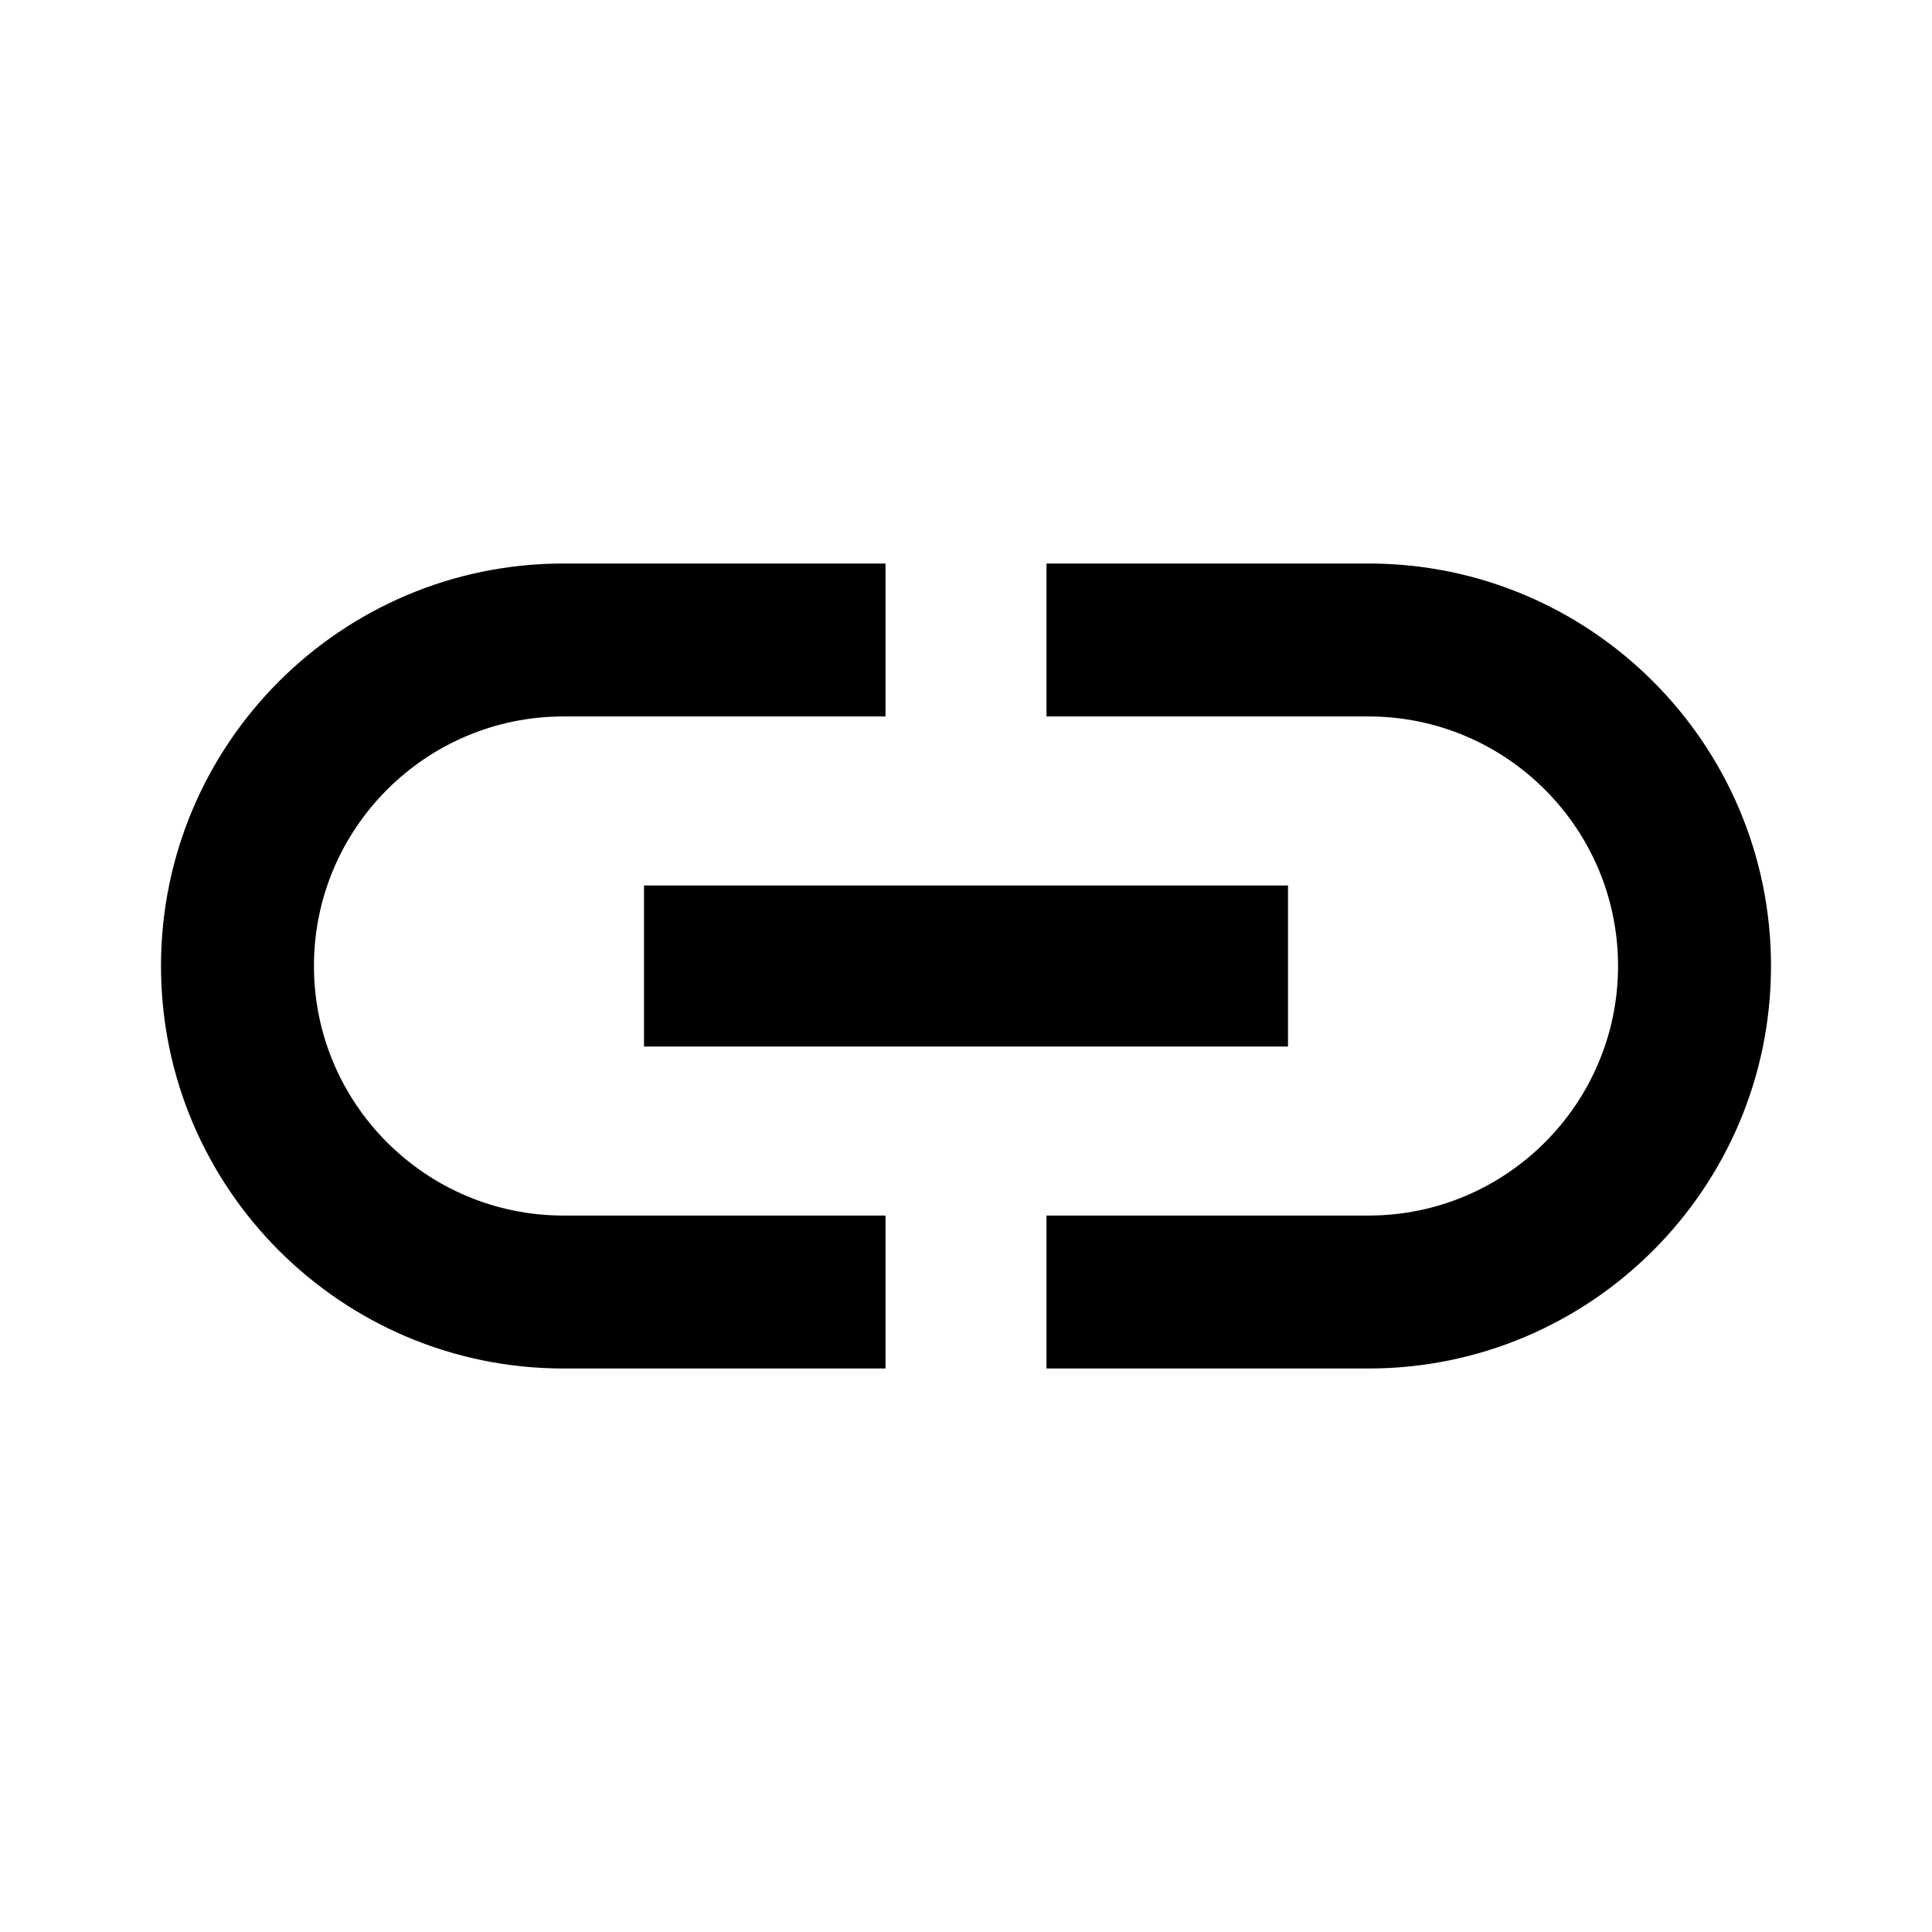
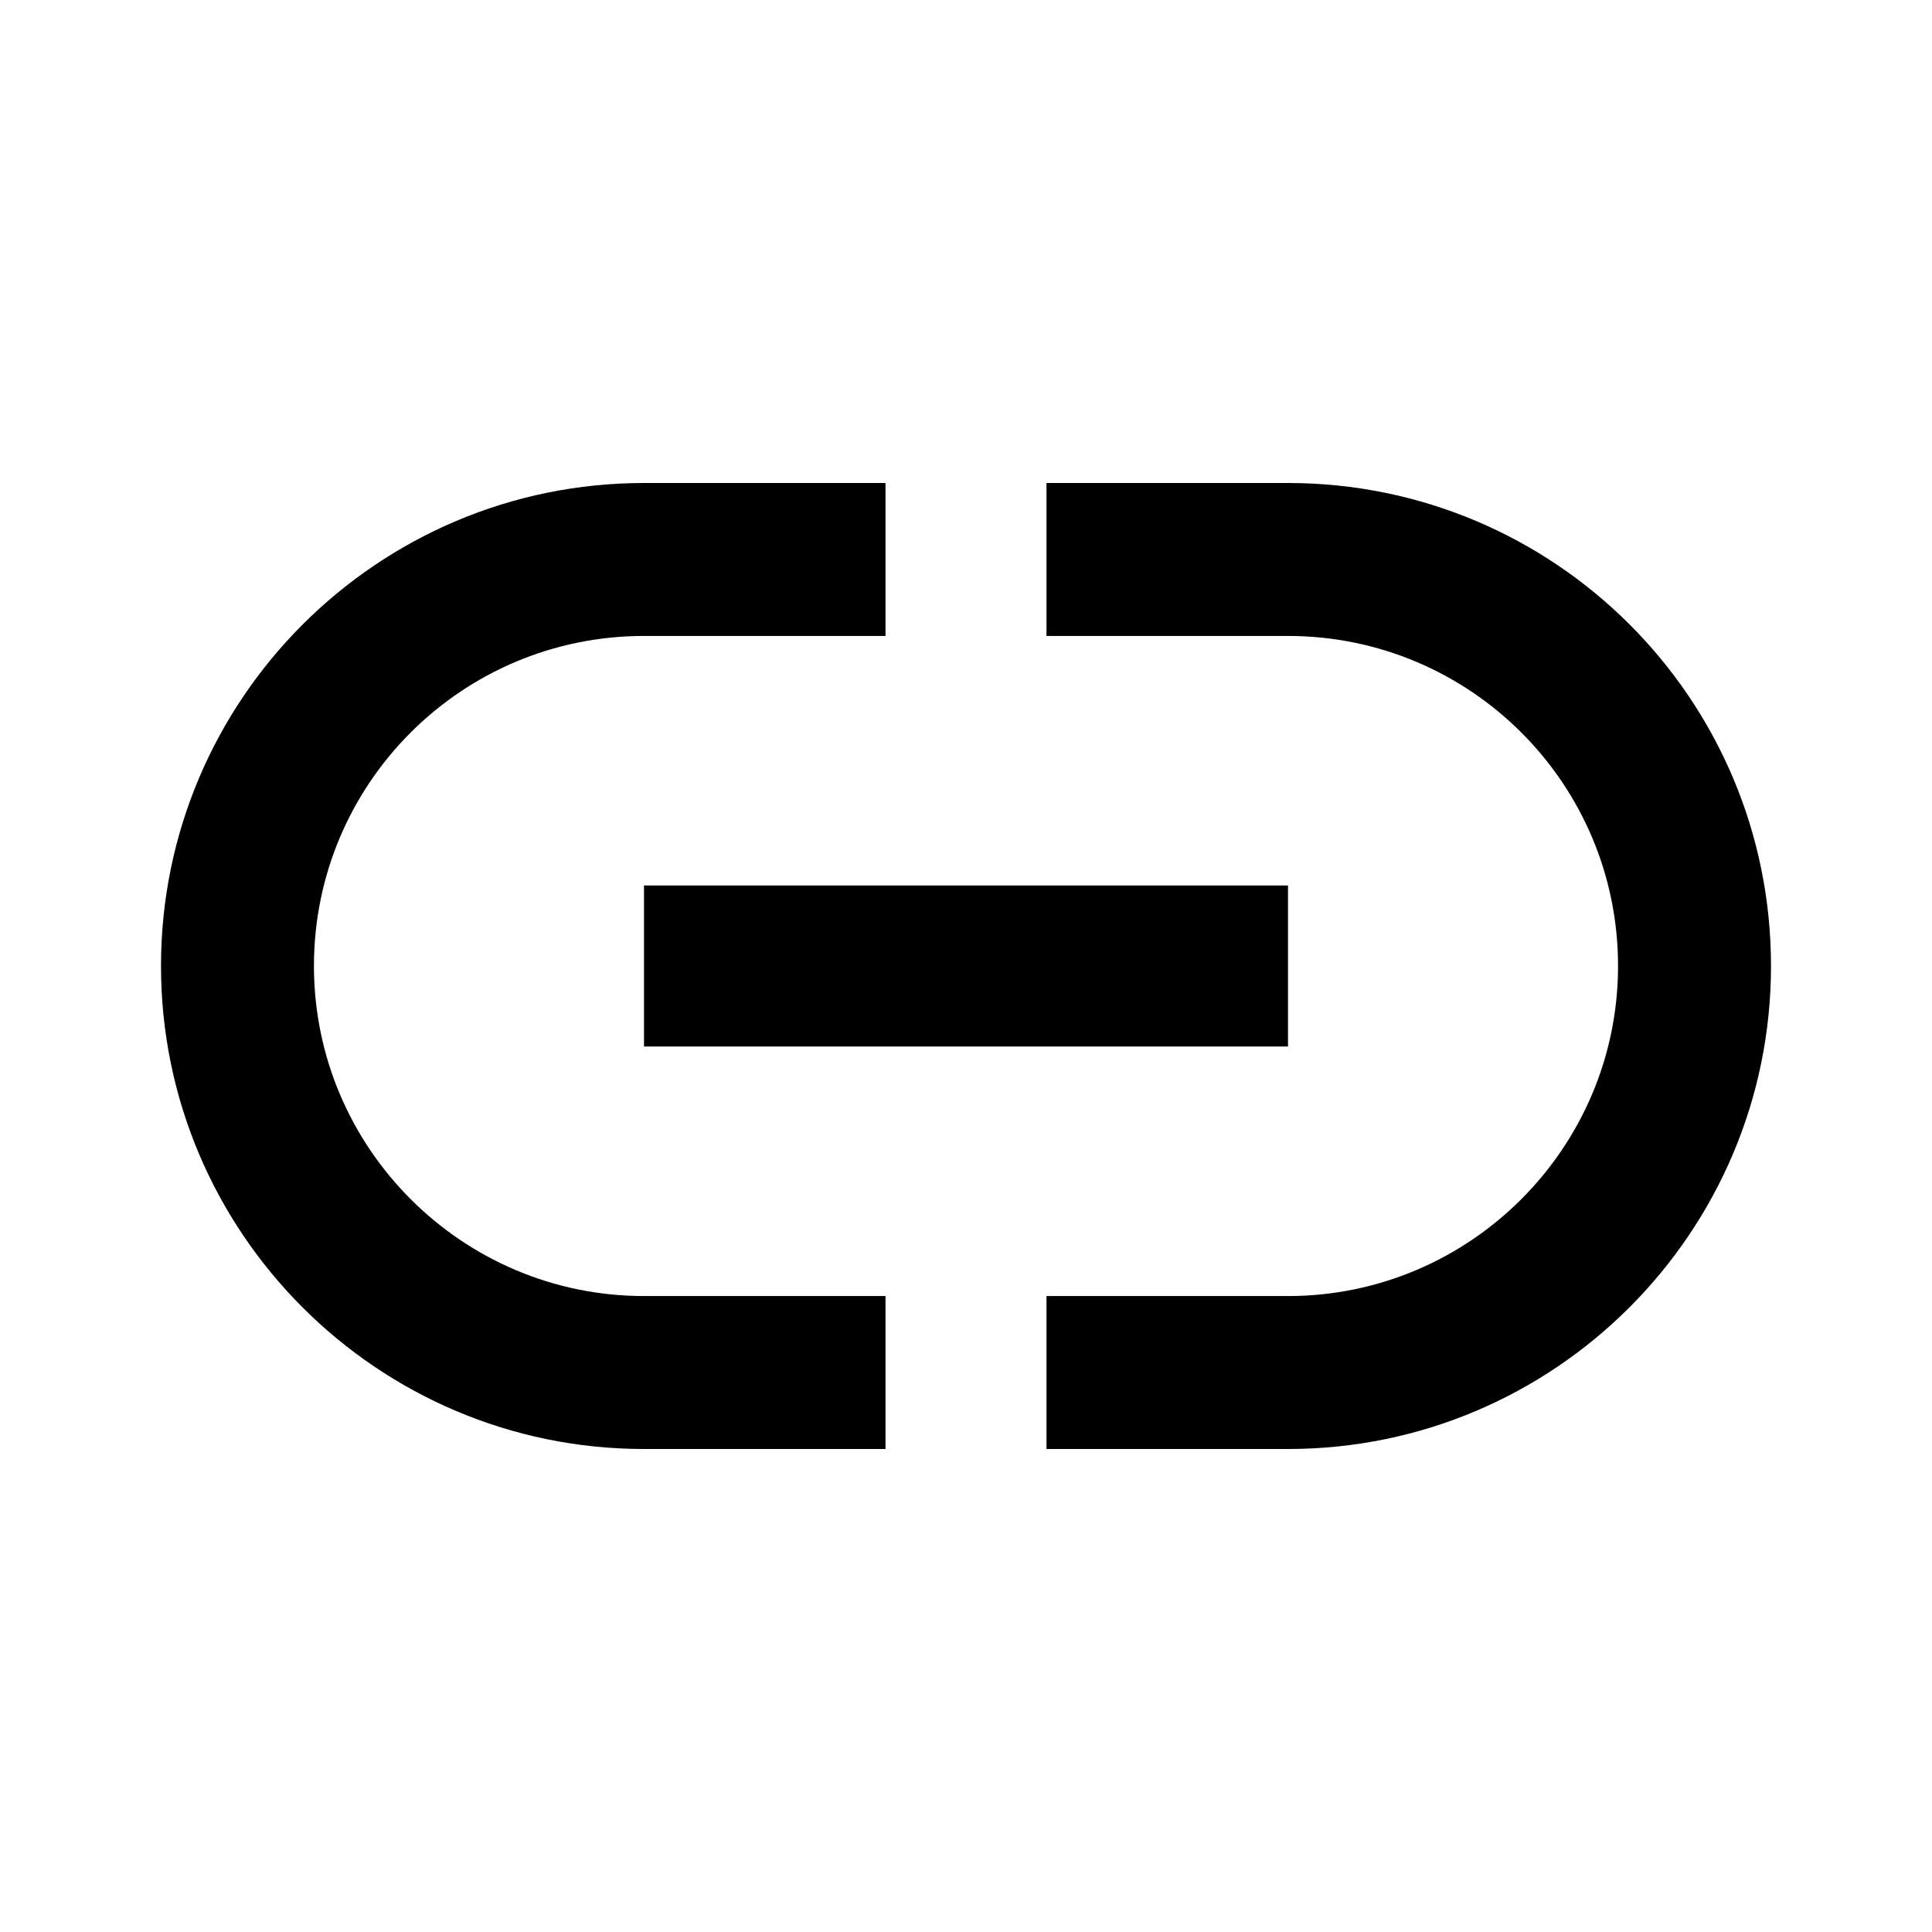
- <svg xmlns="http://www.w3.org/2000/svg" width="24" height="24" viewBox="0 0 24 24">
-   <path d="M0 0h24v24H0z" fill="none" />
-   <path d="M3.9 12c0-1.71 1.39-3.1 3.1-3.1h4V7H7c-2.76 0-5 2.24-5 5s2.24 5 5 5h4v-1.9H7c-1.71 0-3.1-1.39-3.1-3.1zM8 13h8v-2H8v2zm9-6h-4v1.9h4c1.71 0 3.1 1.39 3.1 3.1s-1.39 3.1-3.1 3.1h-4V17h4c2.76 0 5-2.24 5-5s-2.24-5-5-5z" />
+ <svg xmlns="http://www.w3.org/2000/svg" version="1.1" width="24" height="24" viewBox="0 0 24 24">
+   <path d="M16,6H13V7.9H16C18.26,7.9 20.1,9.73 20.1,12C20.1,14.26 18.26,16.1 16,16.1H13V18H16C19.31,18 22,15.31 22,12C22,8.68 19.31,6 16,6M3.9,12C3.9,9.73 5.74,7.9 8,7.9H11V6H8C4.69,6 2,8.69 2,12C2,15.31 4.69,18 8,18H11V16.1H8C5.74,16.1 3.9,14.26 3.9,12M8,13H16V11H8V13Z" />
</svg>
